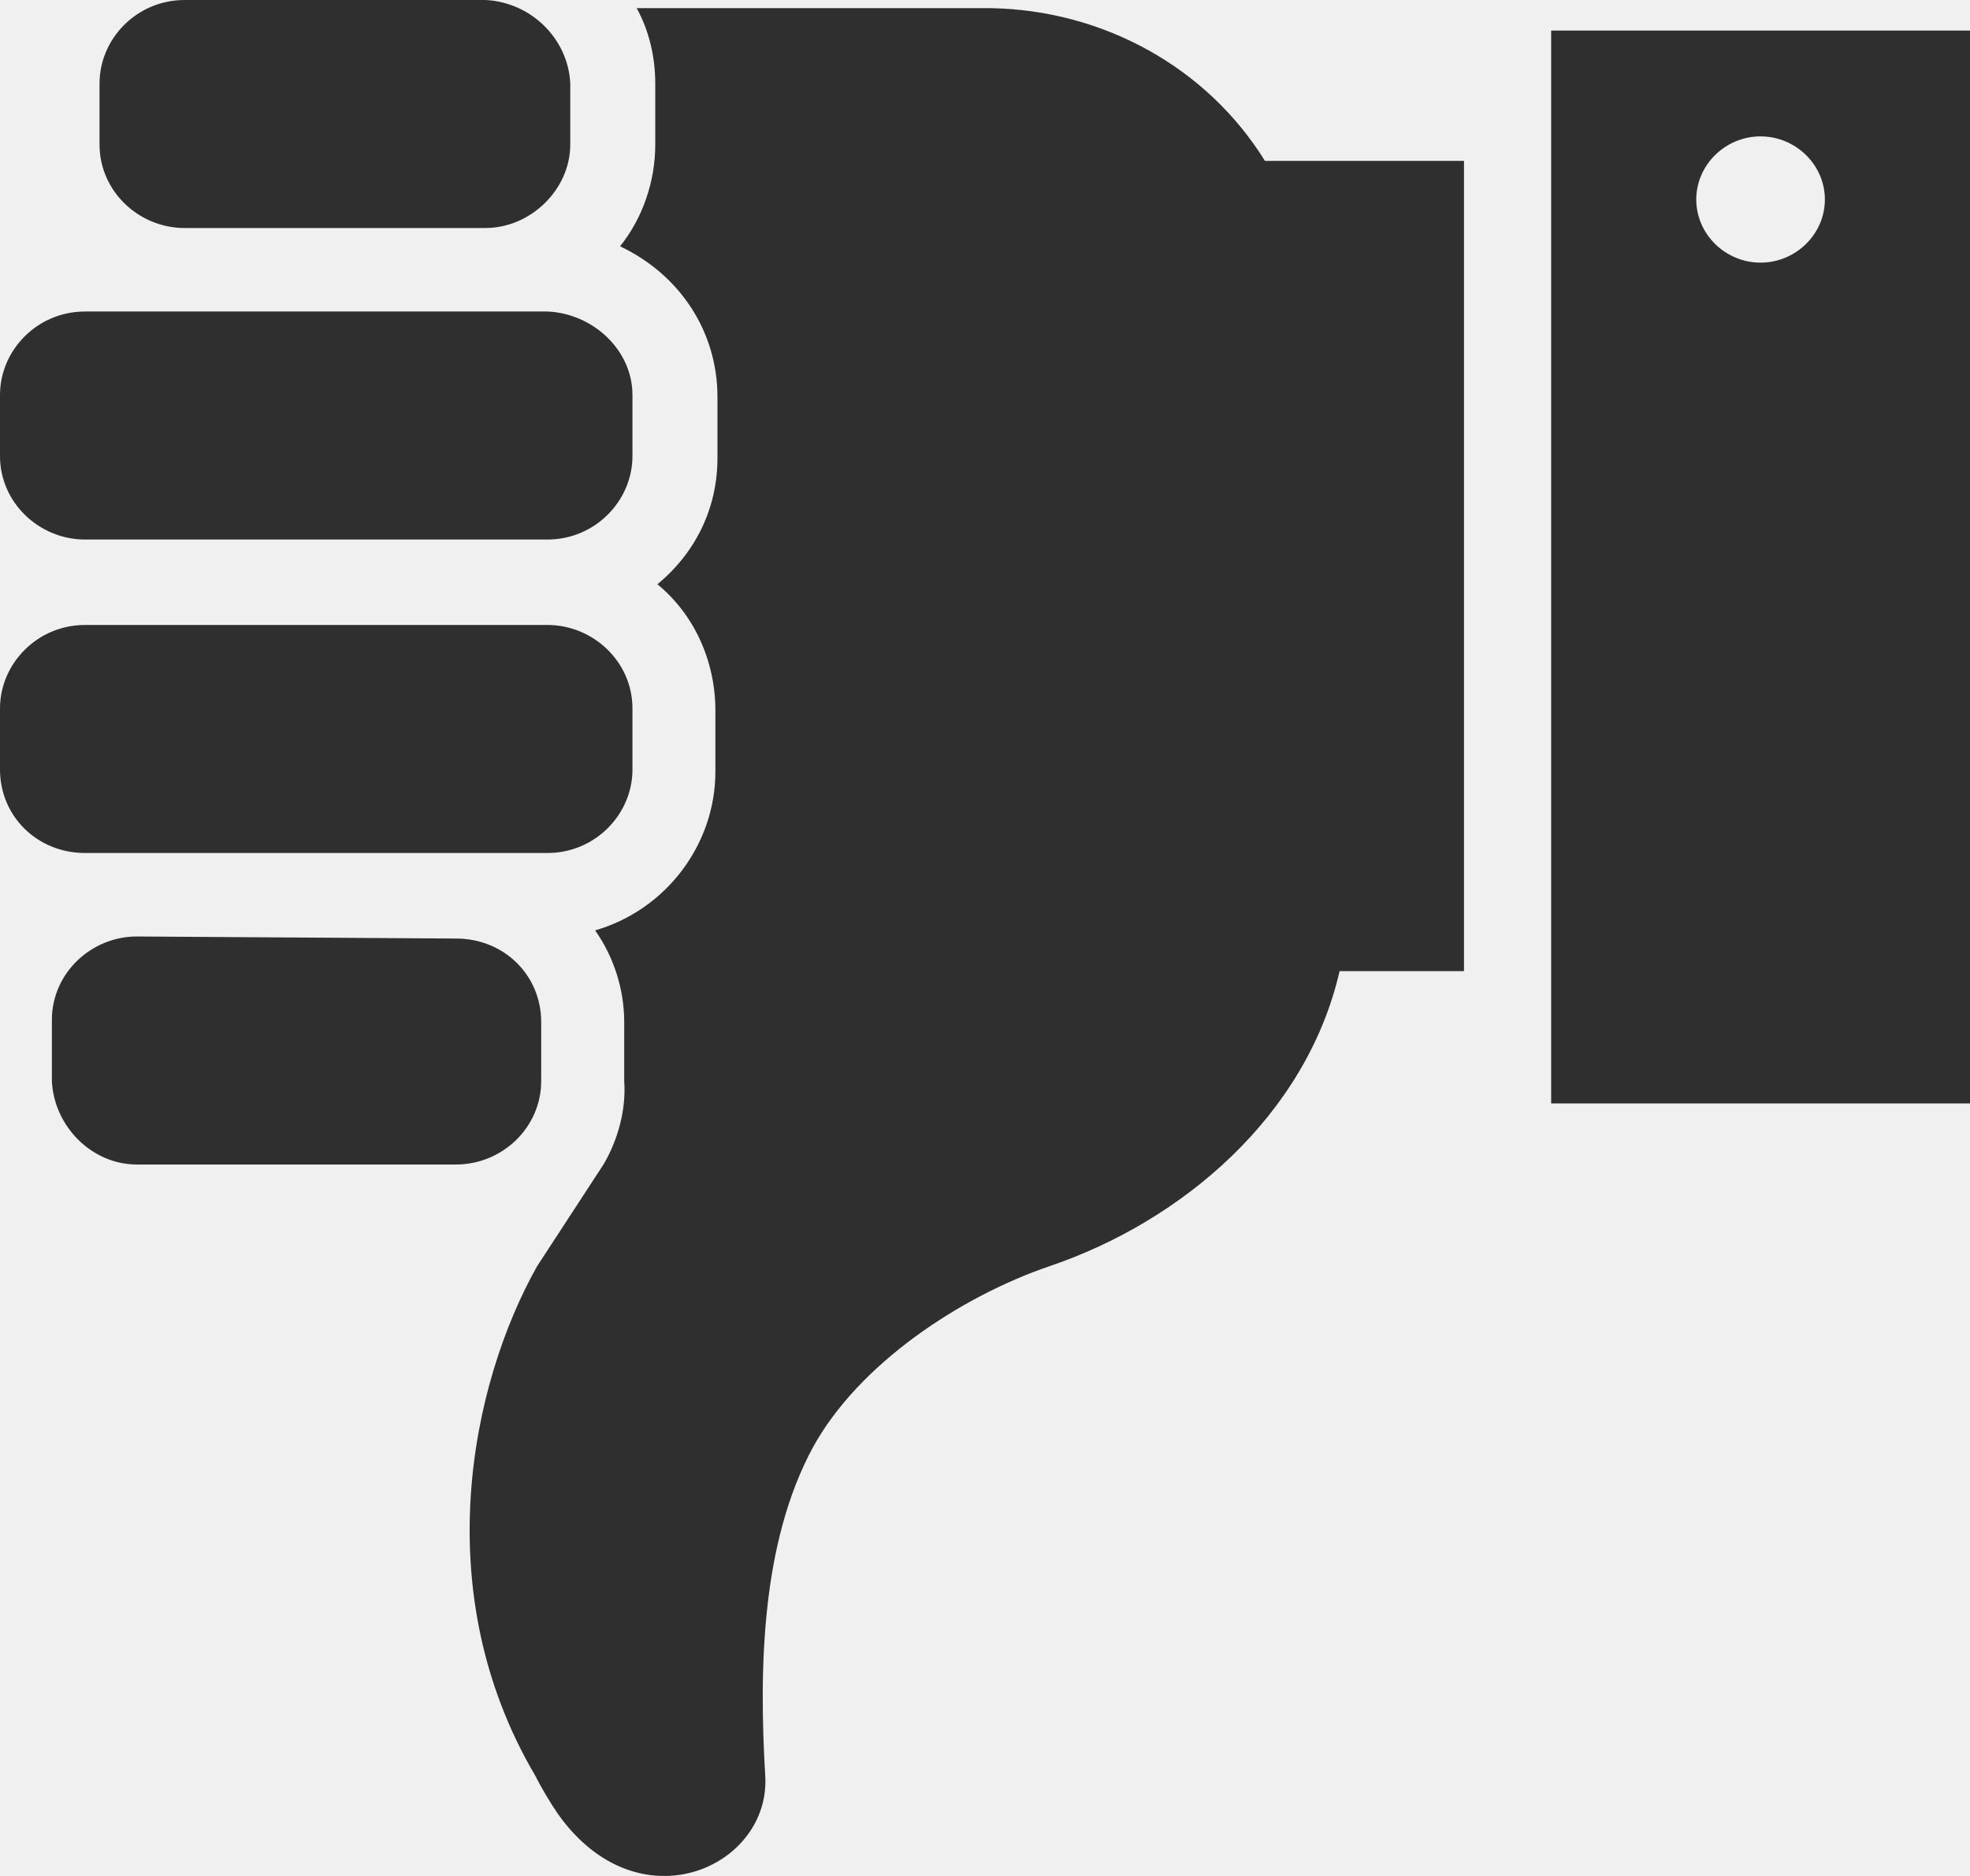
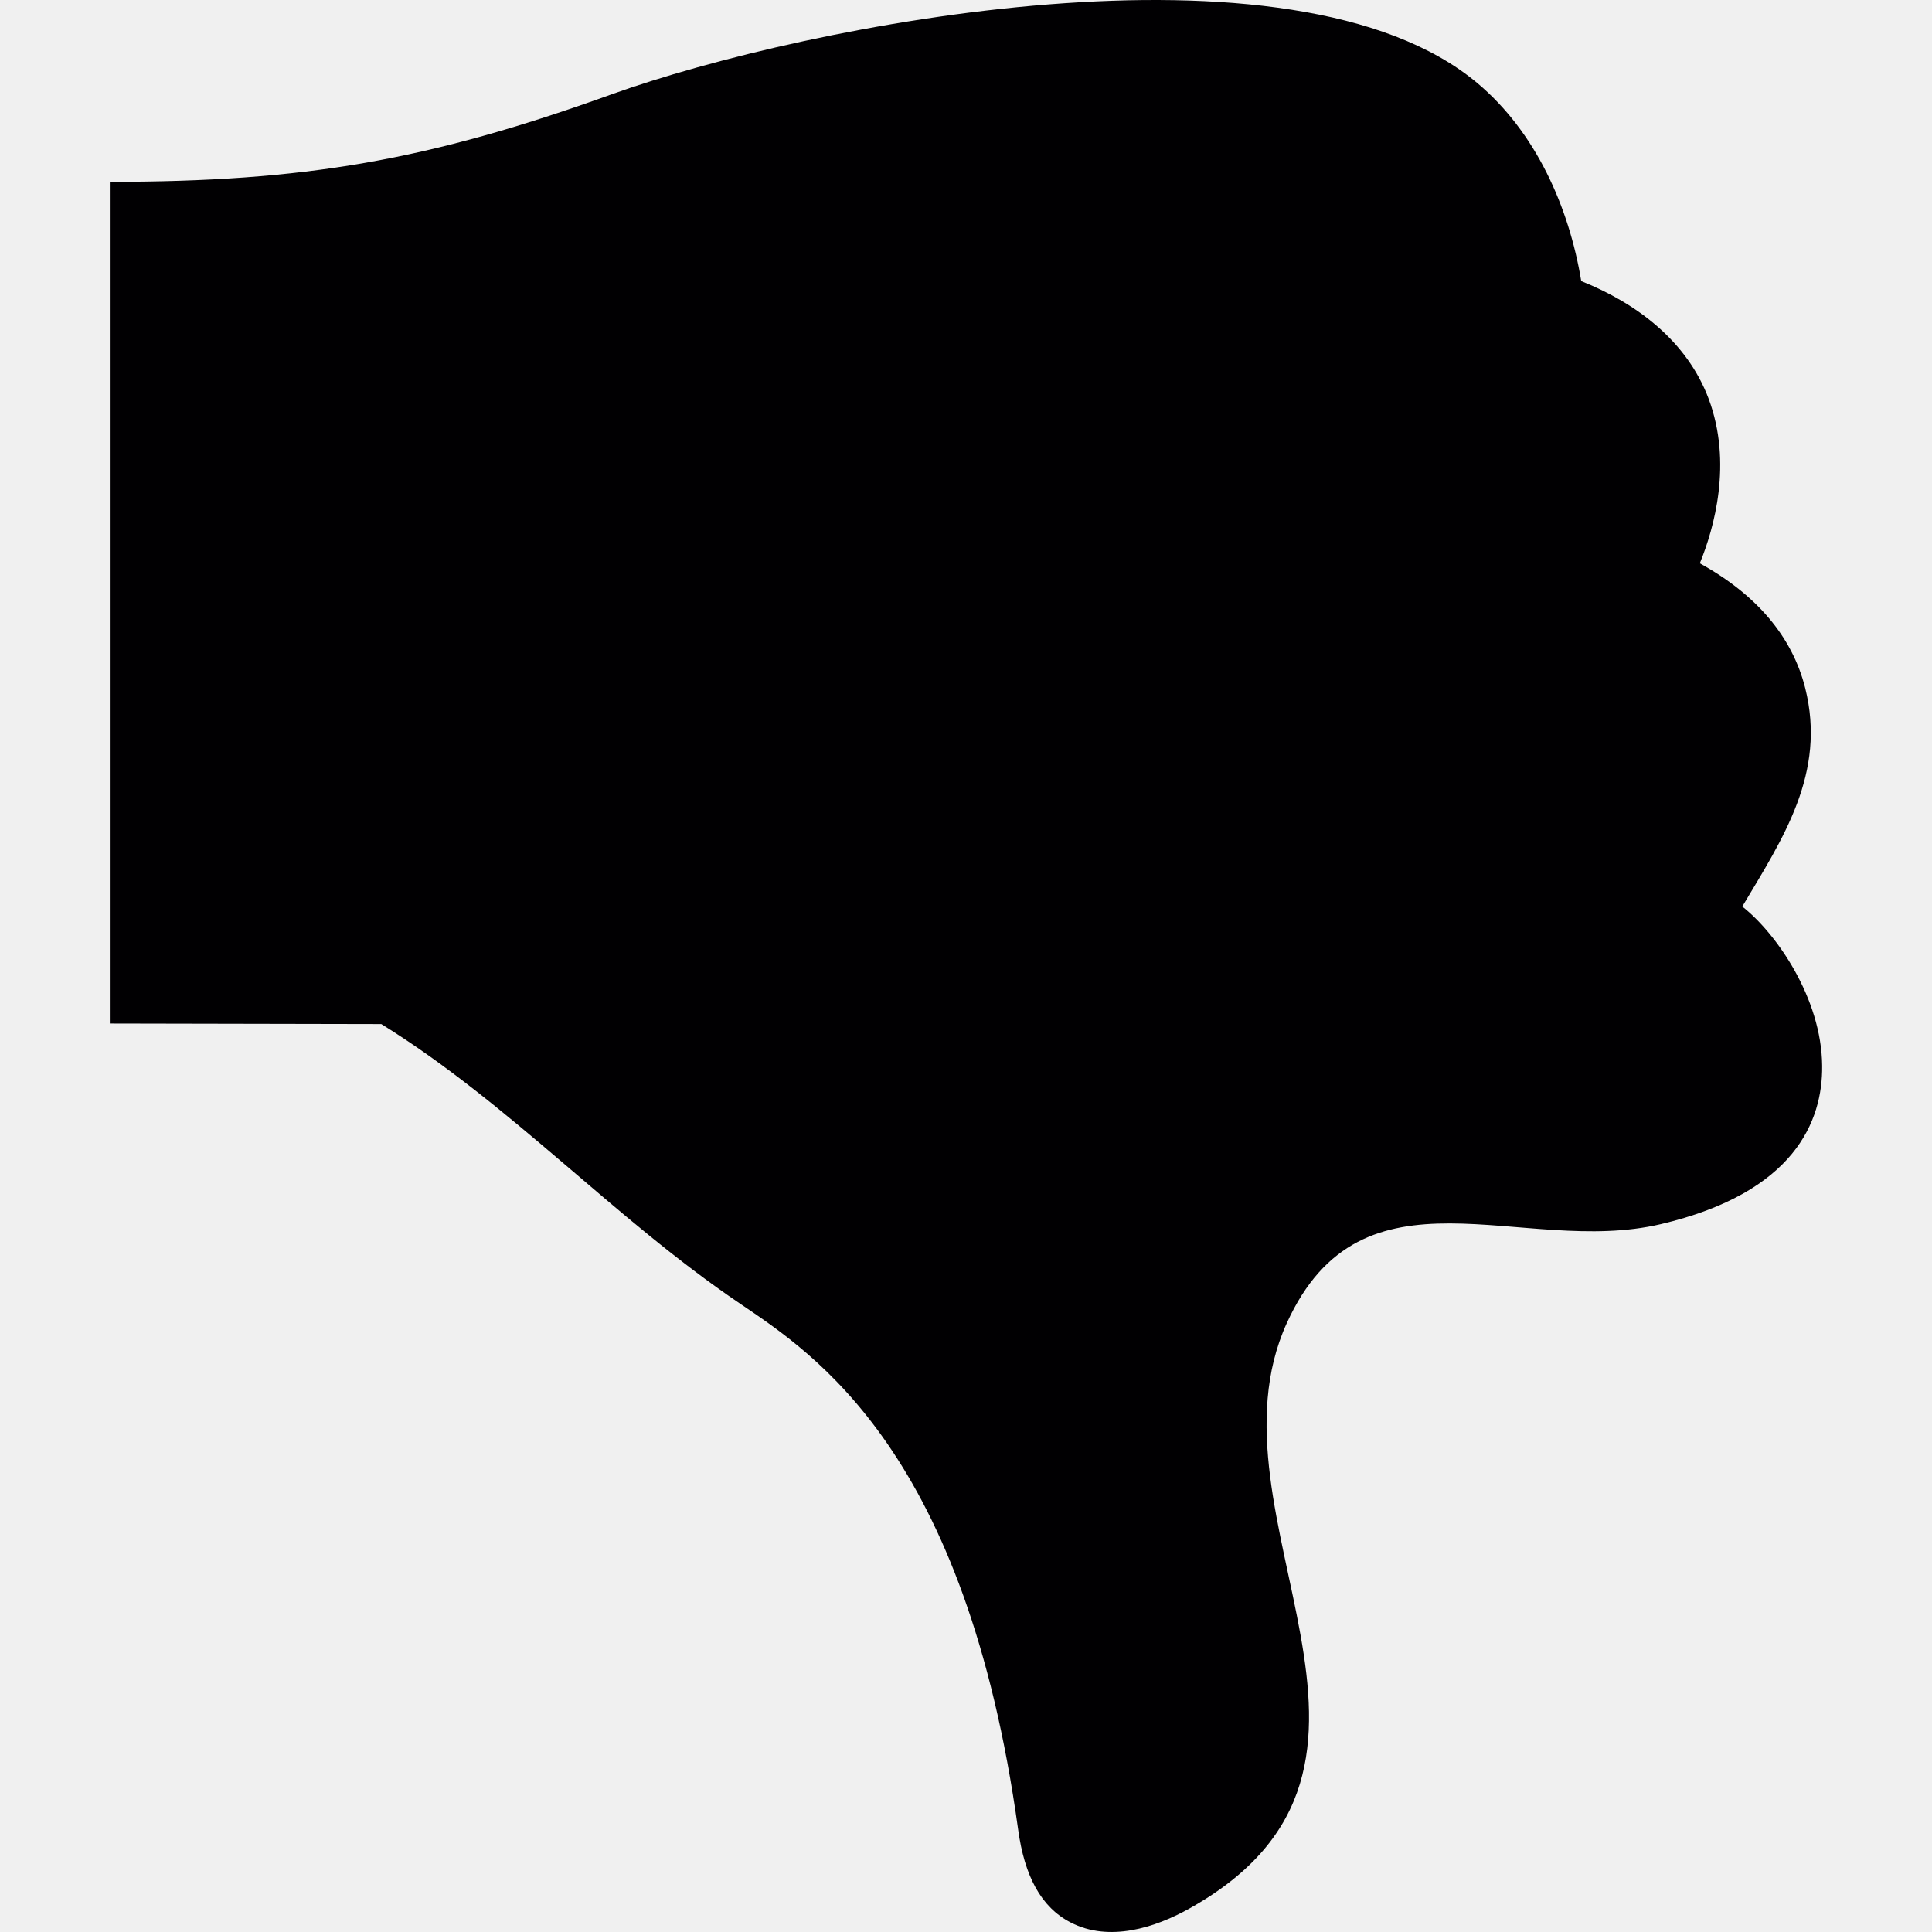
- <svg xmlns="http://www.w3.org/2000/svg" xmlns:xlink="http://www.w3.org/1999/xlink" width="21px" height="20px" viewBox="0 0 21 20" version="1.1">
-   <defs>
-     <polygon id="path-1" points="21 20 21 0 1.03075877e-15 0 0 20" />
-   </defs>
-   <g id="Page-1" stroke="none" stroke-width="1" fill="none" fill-rule="evenodd">
-     <g id="Desktop-Home-Copy" transform="translate(-275, -398)">
-       <g id="Group-3" transform="translate(250, 390)">
-         <g id="thumbs-up-and-down-icons" transform="translate(1, 0)">
-           <g id="Page-1-Copy" transform="translate(34.5, 18) scale(-1, -1) translate(-34.5, -18) translate(24, 8)">
-             <mask id="mask-2" fill="white">
-               <use xlink:href="#path-1" />
-             </mask>
-             <g id="Clip-2" />
-             <path d="M14.567,7.585 L15.275,6.5 C15.982,5.241 16.446,3.028 15.297,1.074 C15.231,0.944 15.142,0.792 15.053,0.662 C14.192,-0.554 12.777,0.097 12.843,1.074 C12.909,2.203 12.887,3.548 12.335,4.568 C11.848,5.458 10.765,6.175 9.815,6.5 C8.4,6.978 7.074,8.106 6.72,9.647 L5.394,9.647 L5.394,18.285 L7.516,18.285 C8.135,19.284 9.24,19.891 10.434,19.913 L14.213,19.913 C14.081,19.674 14.015,19.392 14.015,19.11 L14.015,18.459 C14.015,18.068 14.147,17.678 14.39,17.374 C13.749,17.07 13.352,16.462 13.352,15.768 L13.352,15.117 C13.352,14.596 13.573,14.118 13.992,13.771 C13.595,13.445 13.374,12.946 13.374,12.425 L13.374,11.774 C13.374,10.993 13.904,10.298 14.656,10.081 C14.457,9.799 14.346,9.452 14.346,9.105 L14.346,8.475 C14.324,8.171 14.413,7.846 14.567,7.585 L14.567,7.585 Z M2.918,17.873 C2.918,18.242 2.608,18.546 2.233,18.546 C1.857,18.546 1.547,18.242 1.547,17.873 C1.547,17.504 1.857,17.2 2.233,17.2 C2.608,17.2 2.918,17.504 2.918,17.873 L2.918,17.873 Z M0,19.674 L4.465,19.674 L4.465,8.236 L0,8.236 L0,19.674 Z M15.827,20 L19.032,20 C19.541,20 19.939,19.588 19.939,19.11 L19.939,18.459 C19.939,17.96 19.519,17.569 19.032,17.569 L15.827,17.569 C15.341,17.569 14.921,17.982 14.921,18.459 L14.921,19.11 C14.943,19.588 15.341,19.978 15.827,20 L15.827,20 Z M15.164,16.679 L20.094,16.679 C20.602,16.679 21,16.267 21,15.789 L21,15.138 C21,14.639 20.58,14.248 20.094,14.248 L15.164,14.248 C14.656,14.248 14.258,14.661 14.258,15.138 L14.258,15.789 C14.258,16.267 14.678,16.658 15.164,16.679 L15.164,16.679 Z M15.164,13.337 L20.094,13.337 C20.602,13.337 21,12.925 21,12.447 L21,11.796 C21,11.297 20.602,10.906 20.094,10.906 L15.164,10.906 C14.656,10.906 14.258,11.318 14.258,11.796 L14.258,12.447 C14.258,12.946 14.678,13.337 15.164,13.337 L15.164,13.337 Z M16.137,9.994 C15.628,9.994 15.231,9.604 15.231,9.105 L15.231,8.475 C15.231,7.976 15.65,7.585 16.137,7.585 L19.541,7.585 C20.027,7.585 20.425,7.998 20.447,8.475 L20.447,9.126 C20.447,9.626 20.027,10.016 19.541,10.016 L16.137,9.994 L16.137,9.994 Z" id="Fill-1" fill="#2F2F2F" mask="url(#mask-2)" />
-           </g>
-         </g>
-       </g>
+ <svg xmlns="http://www.w3.org/2000/svg" version="1.1" id="Capa_1" x="0px" y="0px" viewBox="0 0 437.849 437.849" style="enable-background:new 0 0 437.849 437.849;" xml:space="preserve">
+   <g>
+     <g>
+       <path style="fill:#010002;" d="M394.854,205.444c9.218-15.461,19.102-30.181,14.258-49.527    c-2.951-11.632-10.965-21.126-23.882-28.255c3.26-7.982,7.421-22.76,2.008-37.27c-4.893-13.054-16.298-21.663-28.881-26.686    c-2.78-16.826-10.323-33.823-23.613-44.935C292.987-16.133,183.129,5.367,138.43,21.437C96.934,36.369,69.053,41.198,24.89,41.198    c0,63.444,0,127.334,0,190.761l61.525,0.122c29.336,18.175,52.641,43.992,81.286,63.354    c16.981,11.518,51.218,33.62,63.045,119.238c1.439,10.461,5.154,17.55,11.9,21.02c8.714,4.511,19.143,1.211,27.011-3.219    c57.615-32.327,1.975-88.536,21.947-132.569c17.168-37.822,53.25-15.054,84.789-22.476c30.425-7.169,36.684-23.459,36.562-35.855    C412.843,226.163,402.511,211.451,394.854,205.444z" />
    </g>
  </g>
+   <g>
+ </g>
+   <g>
+ </g>
+   <g>
+ </g>
+   <g>
+ </g>
+   <g>
+ </g>
+   <g>
+ </g>
+   <g>
+ </g>
+   <g>
+ </g>
+   <g>
+ </g>
+   <g>
+ </g>
+   <g>
+ </g>
+   <g>
+ </g>
+   <g>
+ </g>
+   <g>
+ </g>
+   <g>
+ </g>
</svg>
